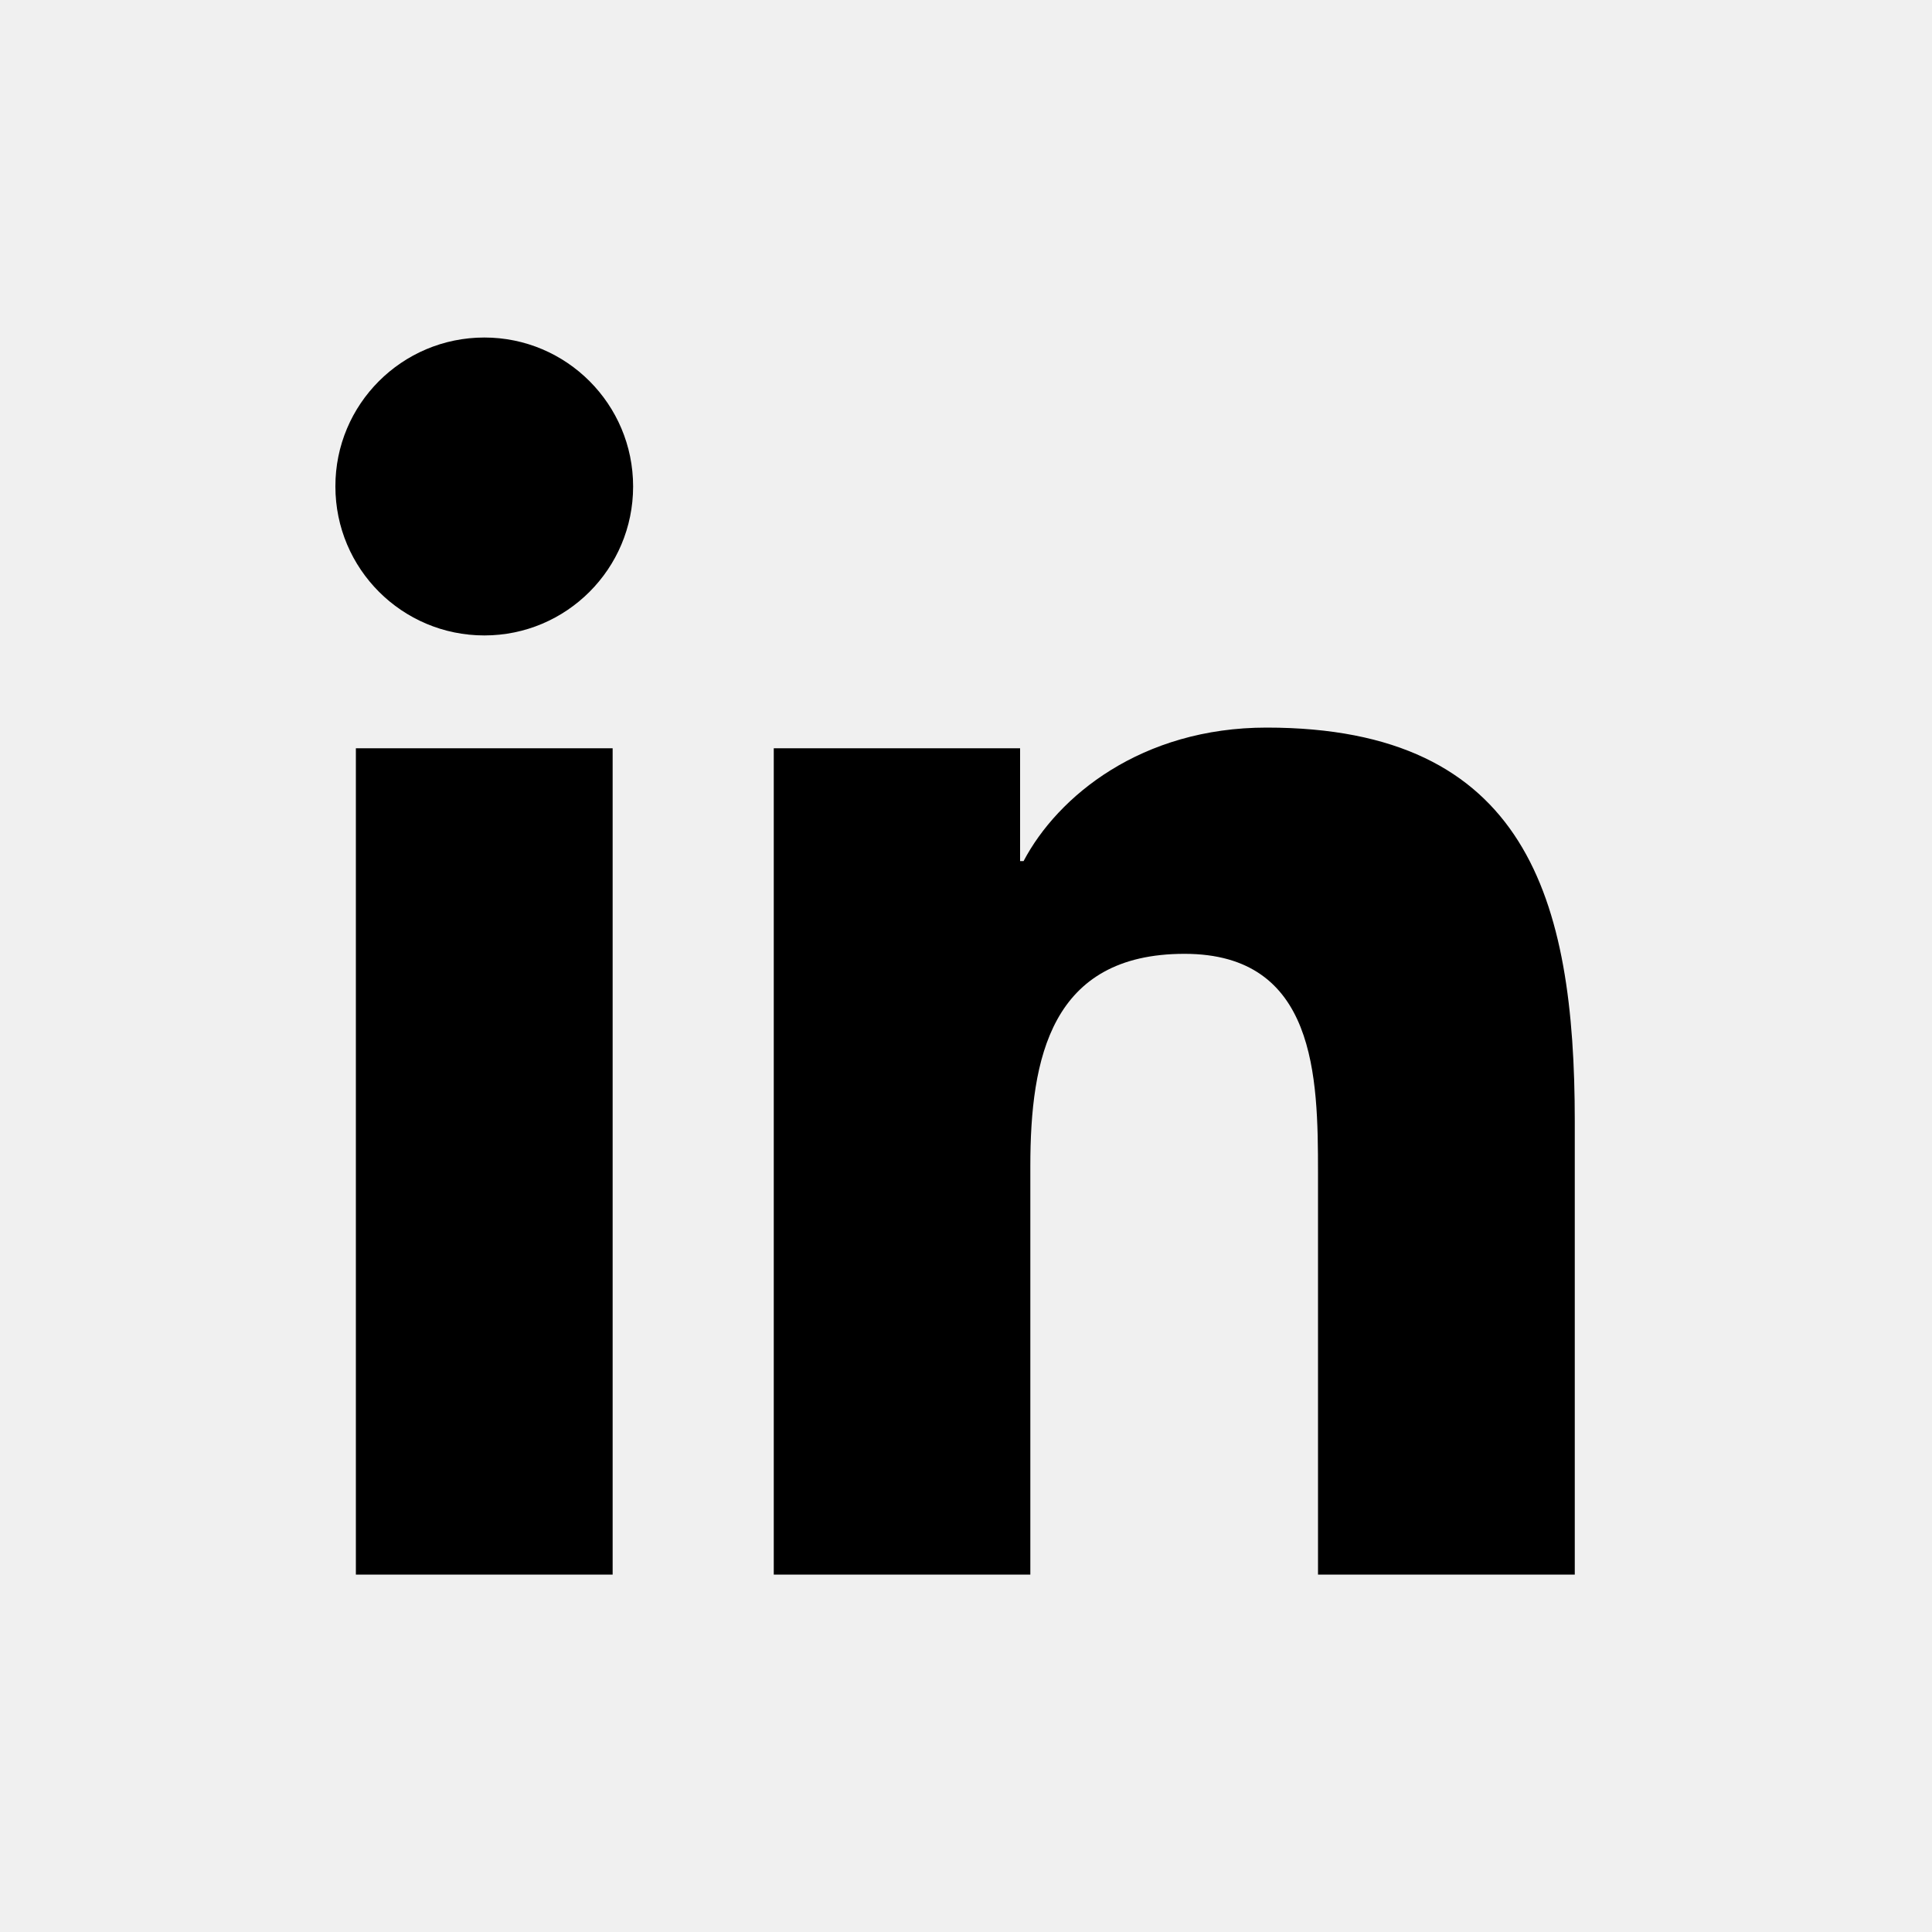
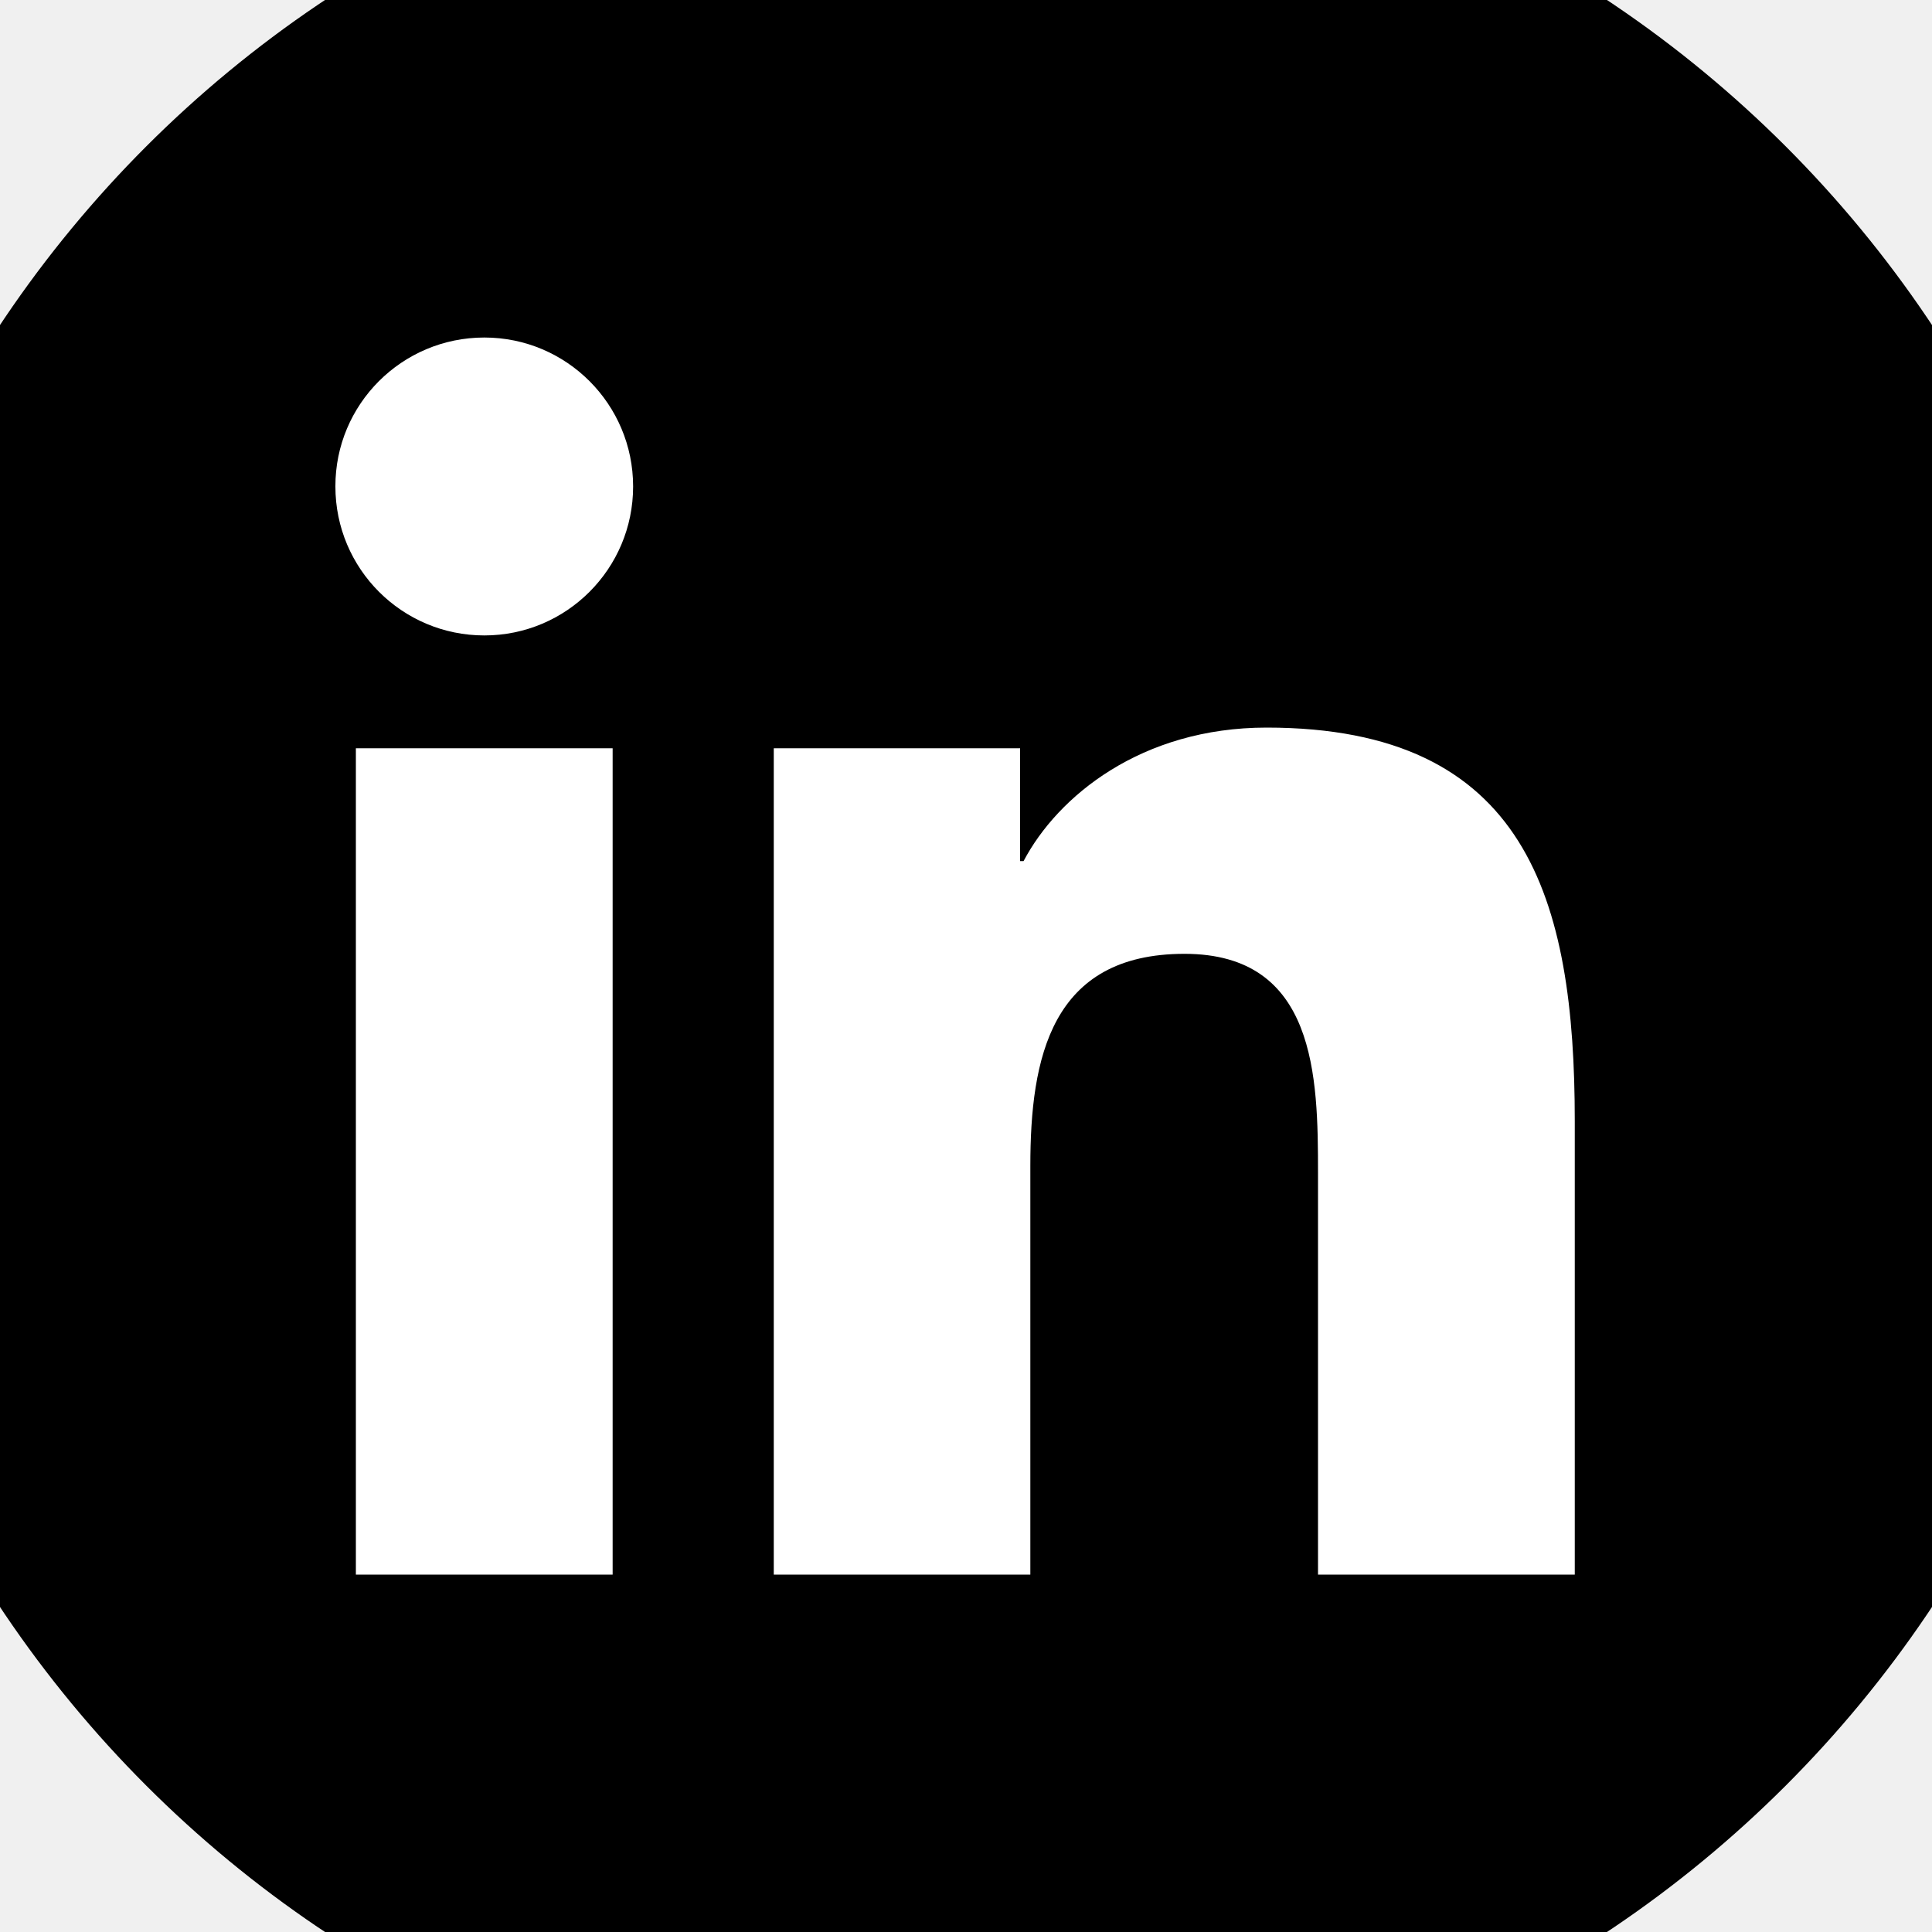
<svg xmlns="http://www.w3.org/2000/svg" viewBox="0 0 1000 1000" class="h-5 w-5">
-   <path d="M184.2,387.3h132.9V815H184.2V387.3z M250.7,174.7c42.5,0,77,34.5,77,77.1s-34.5,77.1-77,77.1     c-42.6,0-77.1-34.5-77.1-77.1C173.5,209.3,208,174.7,250.7,174.7z M400.5,387.3H528v58.4h1.8c17.7-33.6,61-69.1,125.8-69.1     c134.6,0,159.5,88.6,159.5,203.7V815H682.2V607.1c0-49.7-0.9-113.4-69.1-113.4c-69.2,0-79.8,54-79.8,109.8V815H400.5V387.3z" />
+   <circle cx="500" cy="500" r="600" fill="black" />
+   <path fill="white" d="M184.2,387.3h132.9V815H184.2V387.3z M250.7,174.7c42.5,0,77,34.5,77,77.1s-34.5,77.1-77,77.1     c-42.6,0-77.1-34.5-77.1-77.1C173.5,209.3,208,174.7,250.7,174.7z M400.5,387.3H528v58.4h1.8c17.7-33.6,61-69.1,125.8-69.1     c134.6,0,159.5,88.6,159.5,203.7V815H682.2V607.1c0-49.7-0.9-113.4-69.1-113.4c-69.2,0-79.8,54-79.8,109.8V815H400.5V387.3z" />
</svg>
